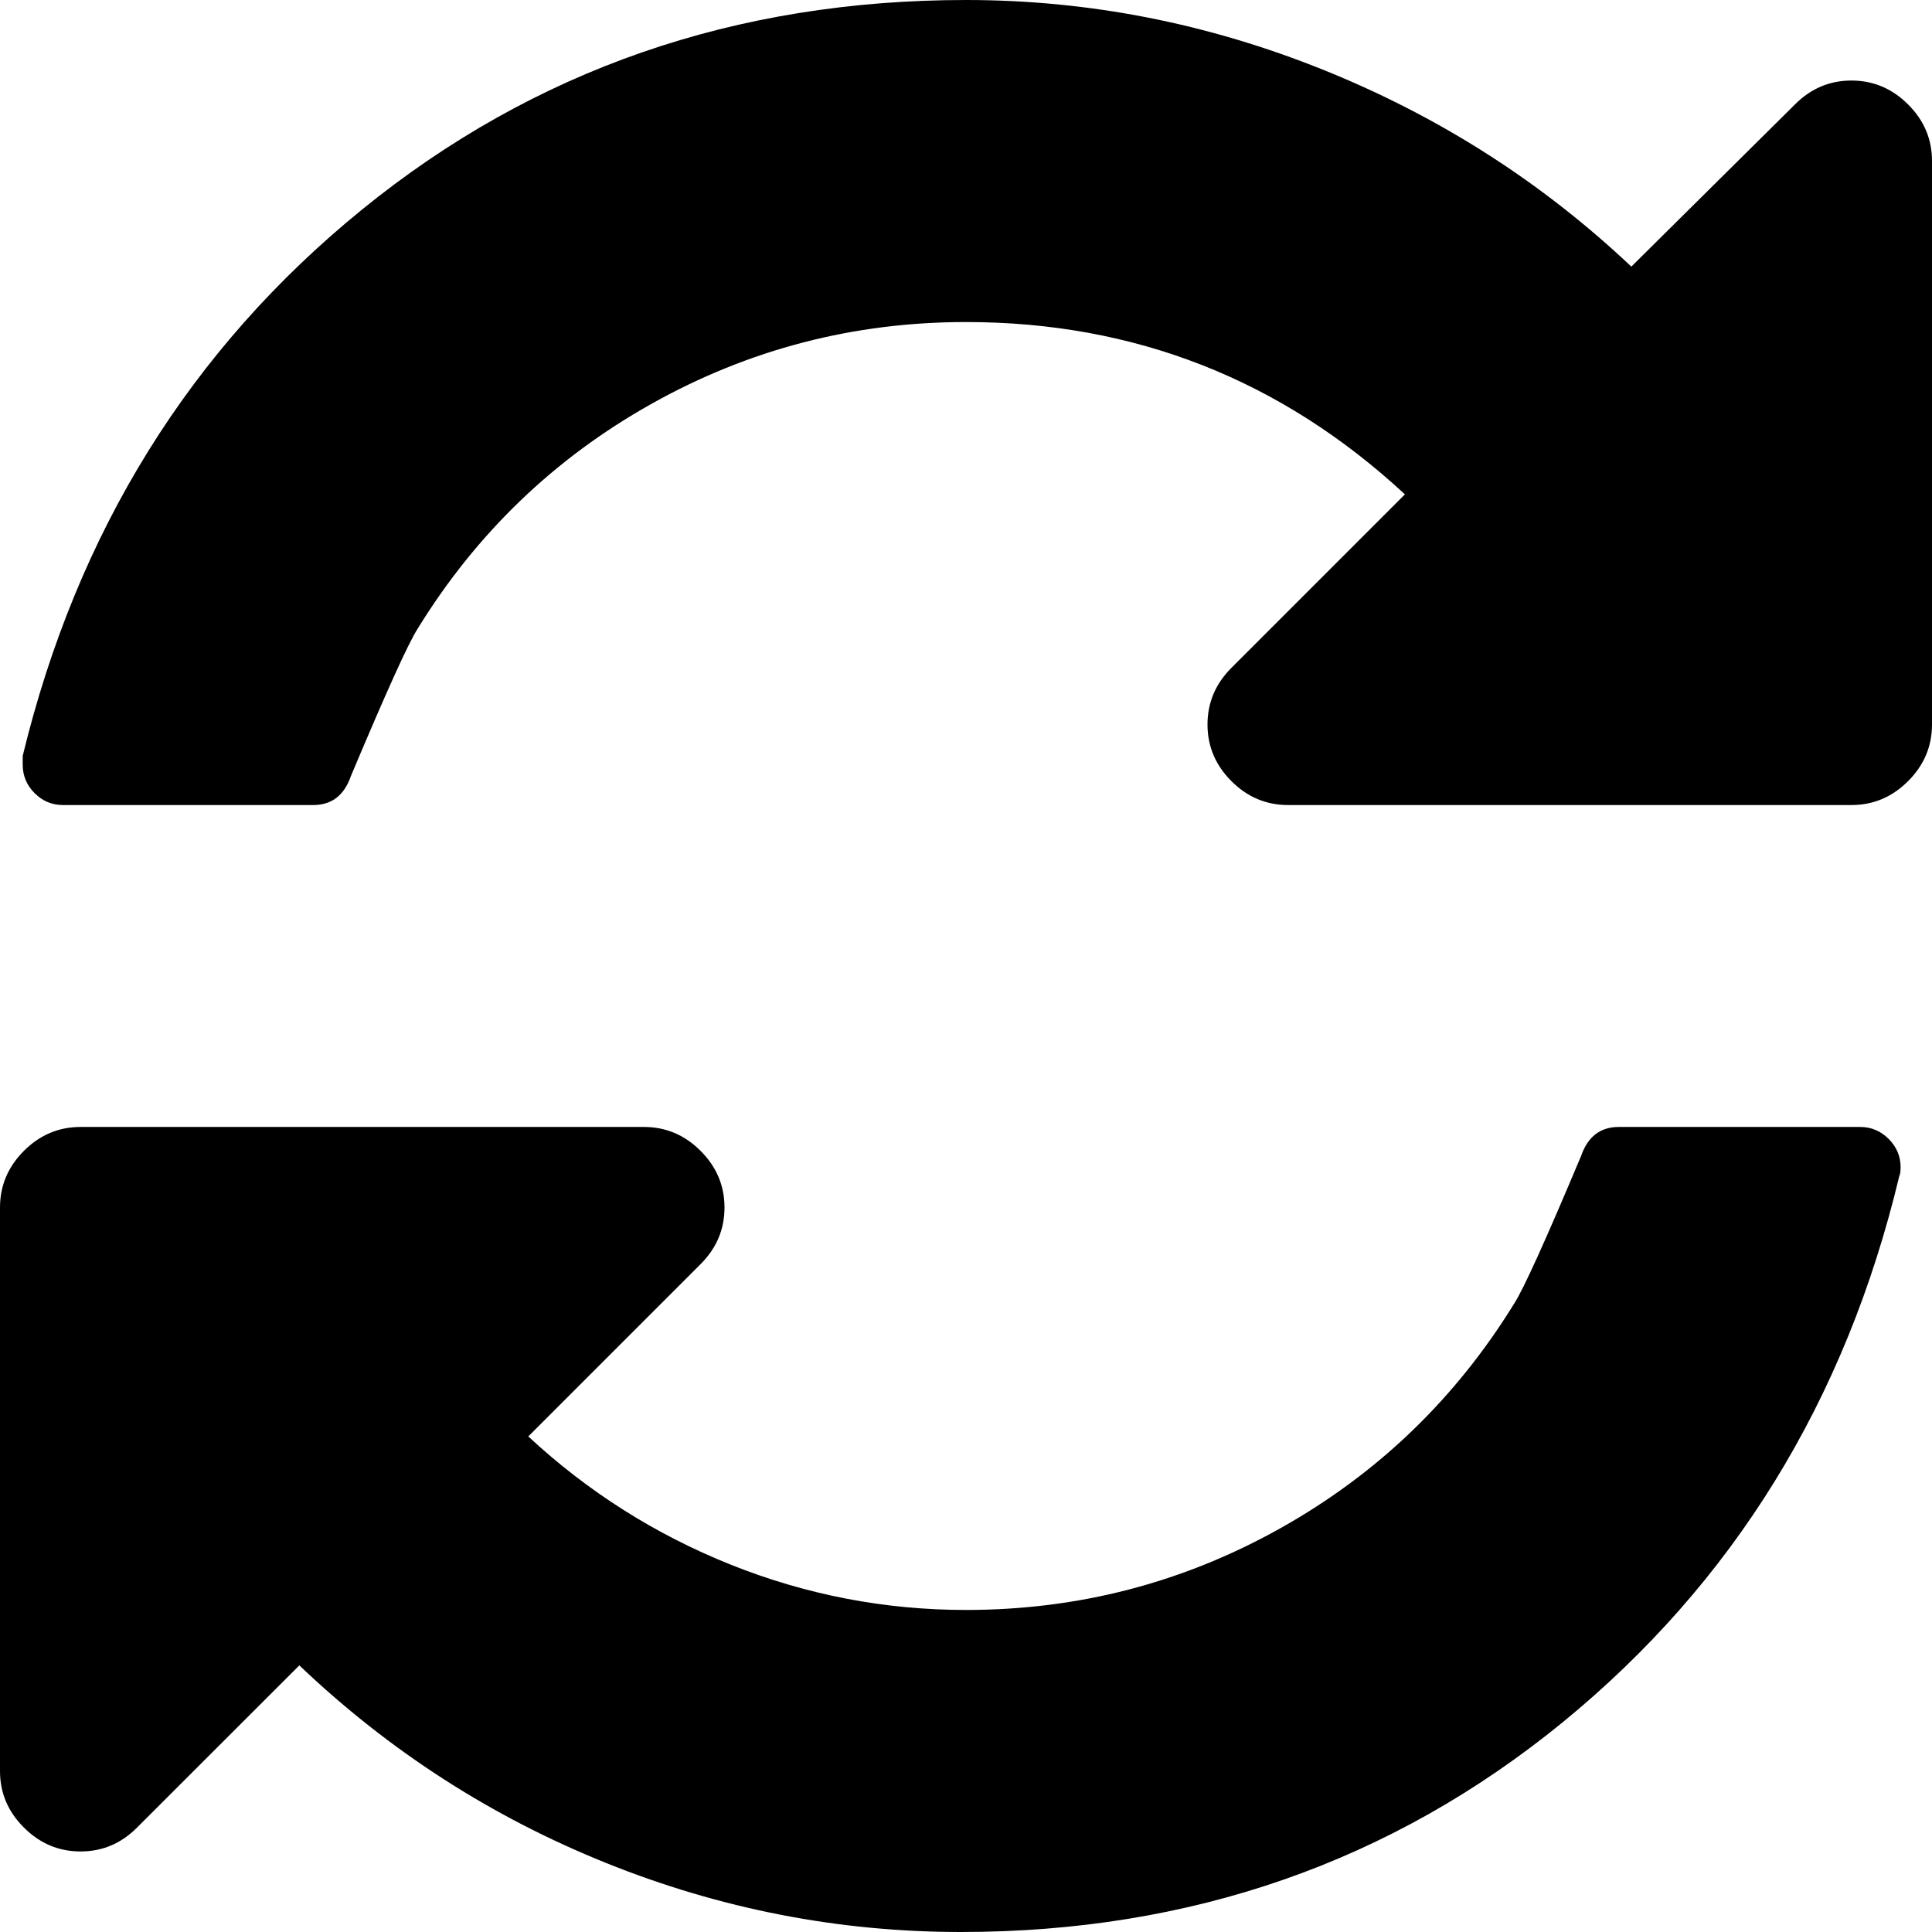
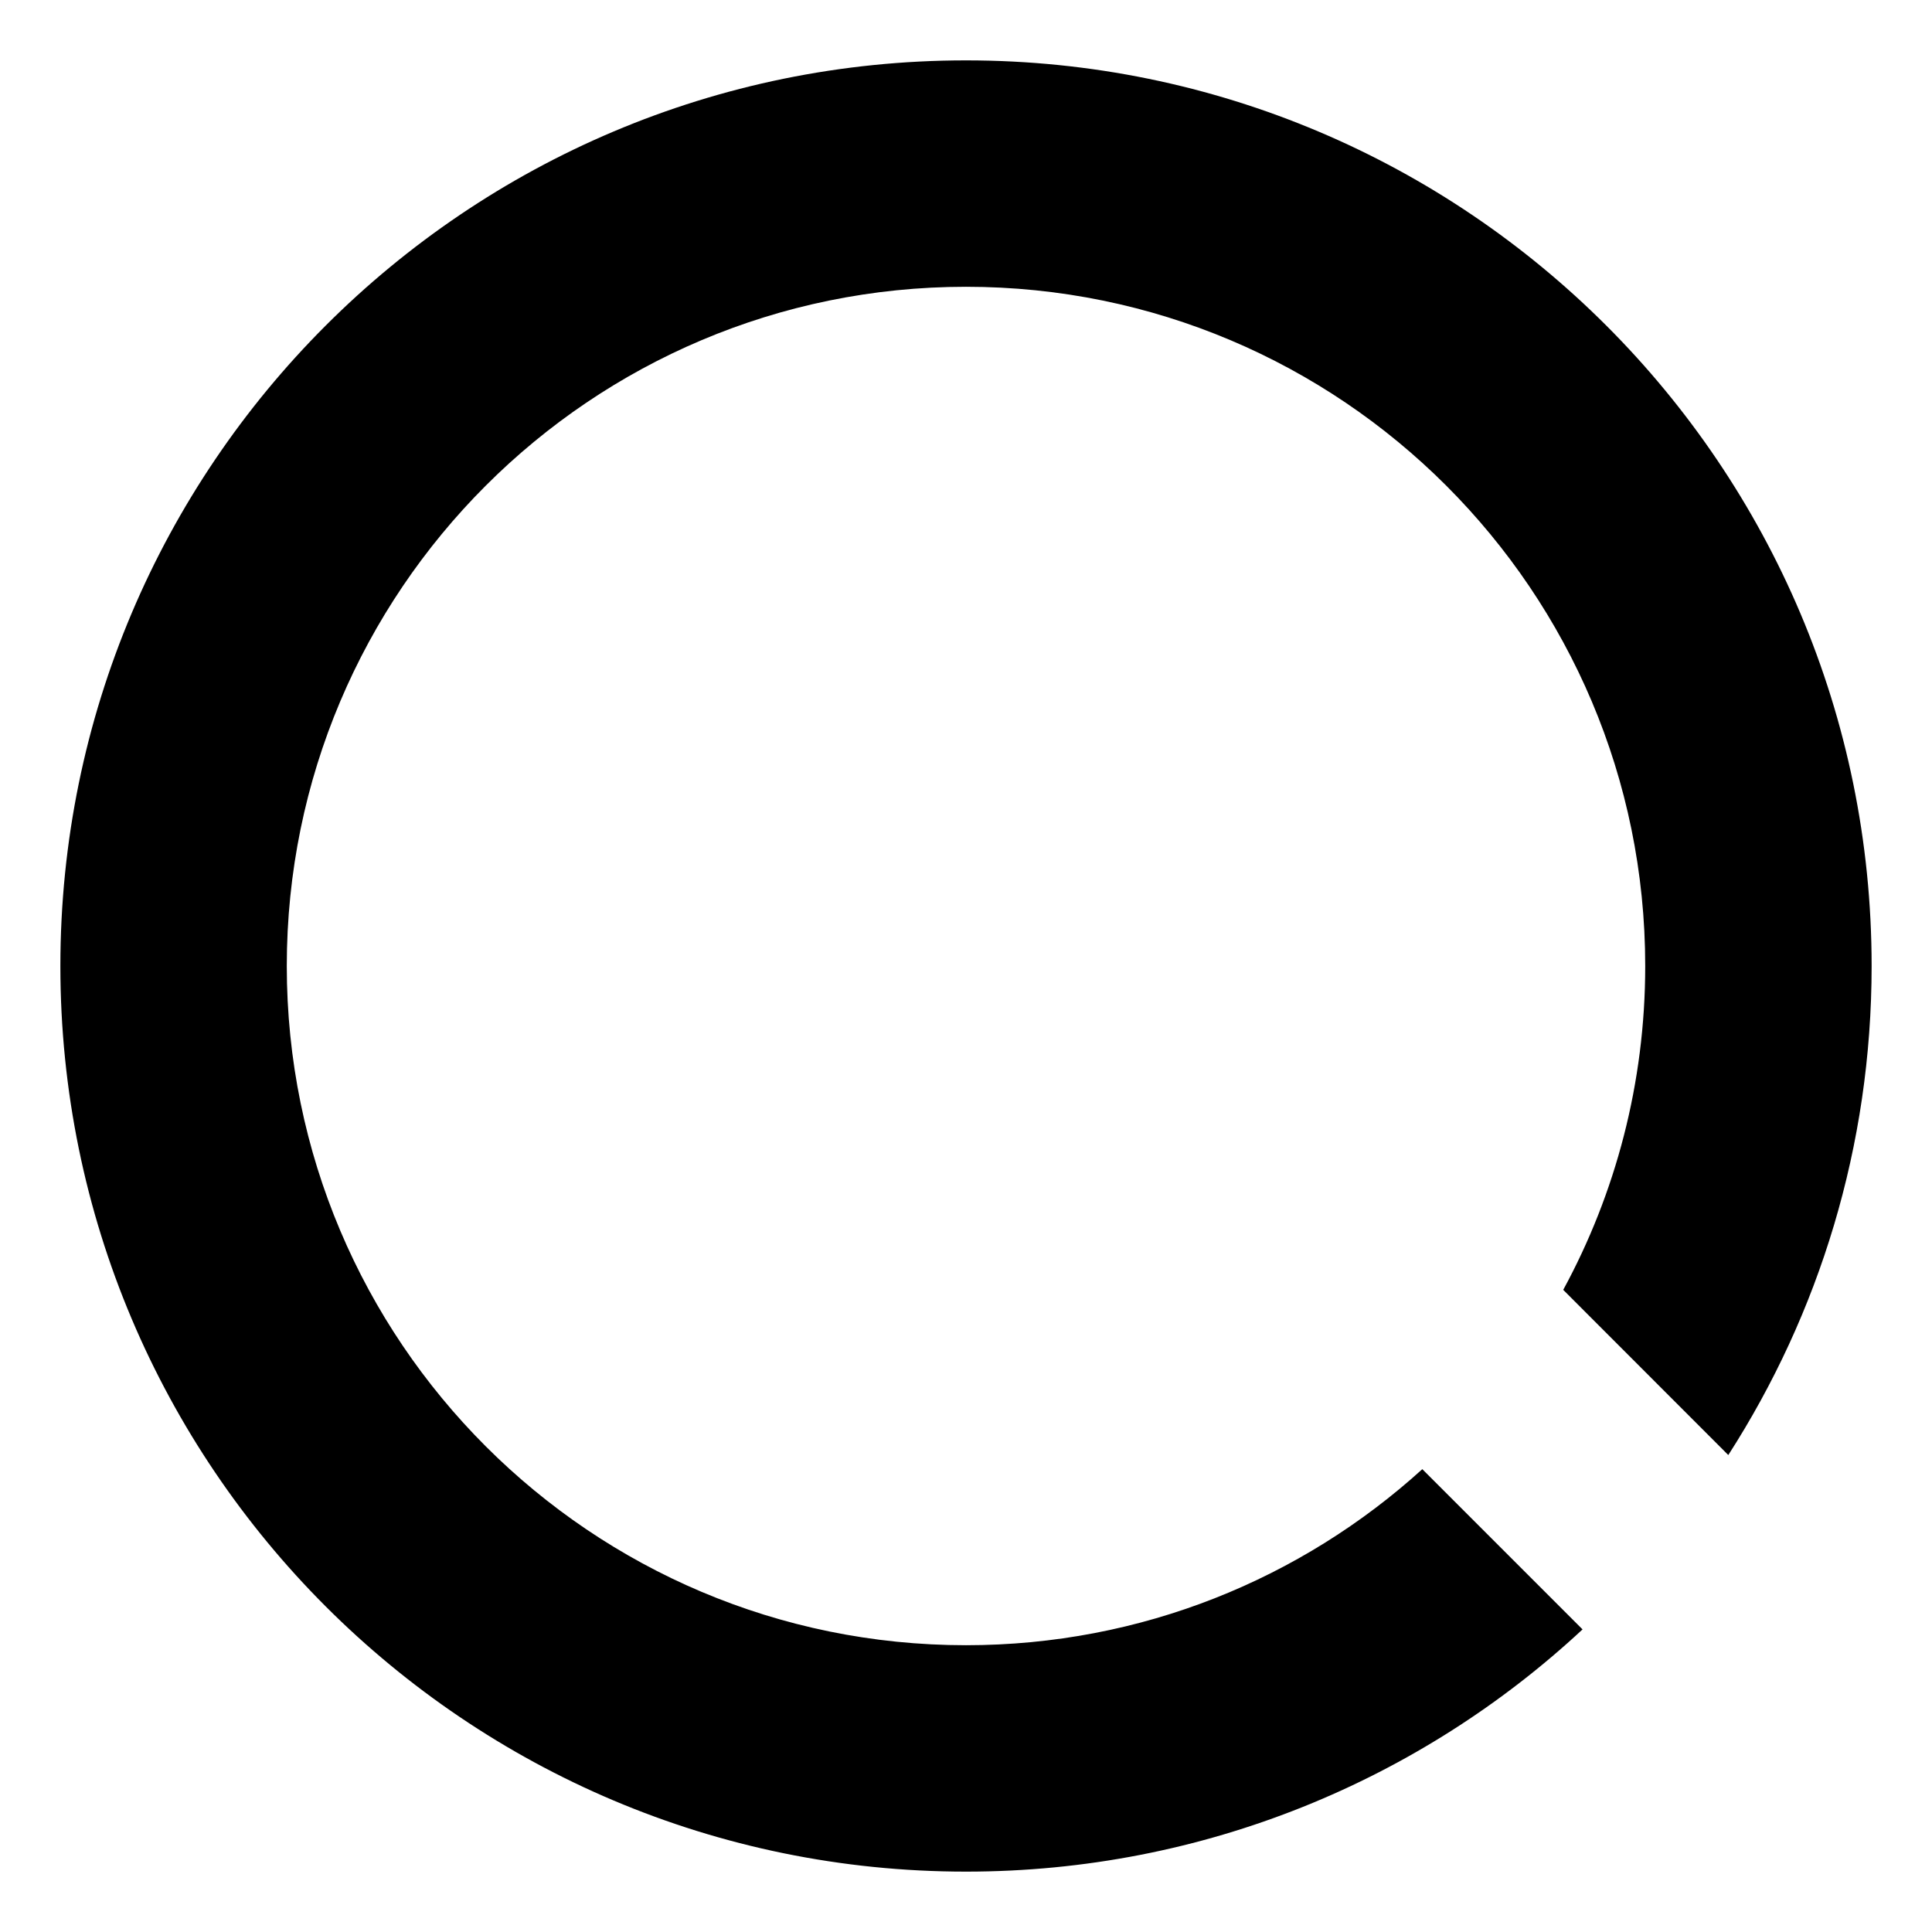
<svg xmlns="http://www.w3.org/2000/svg" version="1.1" x="0" y="0" width="16" height="16" viewBox="0, 0, 16, 16">
  <g id="Background">
    <rect x="0" y="0" width="16" height="16" fill="#000000" fill-opacity="0" />
  </g>
-   <g id="Layer_4">
-     <path d="M15.74,9.667 Q15.74,9.719 15.729,9.74 Q15.062,12.531 12.938,14.266 Q10.812,16 7.958,16 Q6.438,16 5.016,15.427 Q3.594,14.854 2.479,13.792 L1.135,15.135 Q0.938,15.333 0.667,15.333 Q0.396,15.333 0.198,15.135 Q0,14.938 0,14.667 L0,10 Q0,9.729 0.198,9.531 Q0.396,9.333 0.667,9.333 L5.333,9.333 Q5.604,9.333 5.802,9.531 Q6,9.729 6,10 Q6,10.271 5.802,10.469 L4.375,11.896 Q5.115,12.583 6.052,12.958 Q6.99,13.333 8,13.333 Q9.396,13.333 10.604,12.656 Q11.812,11.979 12.542,10.792 Q12.656,10.615 13.094,9.573 Q13.177,9.333 13.406,9.333 L15.406,9.333 Q15.542,9.333 15.641,9.432 Q15.74,9.531 15.74,9.667 z M16,1.333 L16,6 Q16,6.271 15.802,6.469 Q15.604,6.667 15.333,6.667 L10.667,6.667 Q10.396,6.667 10.198,6.469 Q10,6.271 10,6 Q10,5.729 10.198,5.531 L11.635,4.094 Q10.094,2.667 8,2.667 Q6.604,2.667 5.396,3.344 Q4.188,4.021 3.458,5.208 Q3.344,5.385 2.906,6.427 Q2.823,6.667 2.594,6.667 L0.521,6.667 Q0.385,6.667 0.286,6.568 Q0.188,6.469 0.188,6.333 L0.188,6.26 Q0.865,3.469 3,1.734 Q5.135,0 8,0 Q9.521,0 10.958,0.578 Q12.396,1.156 13.51,2.208 L14.865,0.865 Q15.062,0.667 15.333,0.667 Q15.604,0.667 15.802,0.865 Q16,1.062 16,1.333 z" fill="#000000" />
+   <g id="Page-1">
+     <path d="M14.313,12.05 L12.946,10.682 C13.379,9.885 13.625,8.971 13.625,8 C13.625,4.893 11.107,2.375 8,2.375 C4.893,2.375 2.375,4.893 2.375,8 C2.375,11.107 4.893,13.625 8,13.625 C9.455,13.625 10.78,13.073 11.779,12.167 L13.106,13.494 C11.767,14.739 9.972,15.5 8,15.5 C3.858,15.5 0.5,12.142 0.5,8 C0.5,3.858 3.858,0.5 8,0.5 C12.142,0.5 15.5,3.858 15.5,8 C15.5,9.492 15.064,10.882 14.313,12.05 z" fill="#000000" id="Combined-Shape" />
  </g>
</svg>
